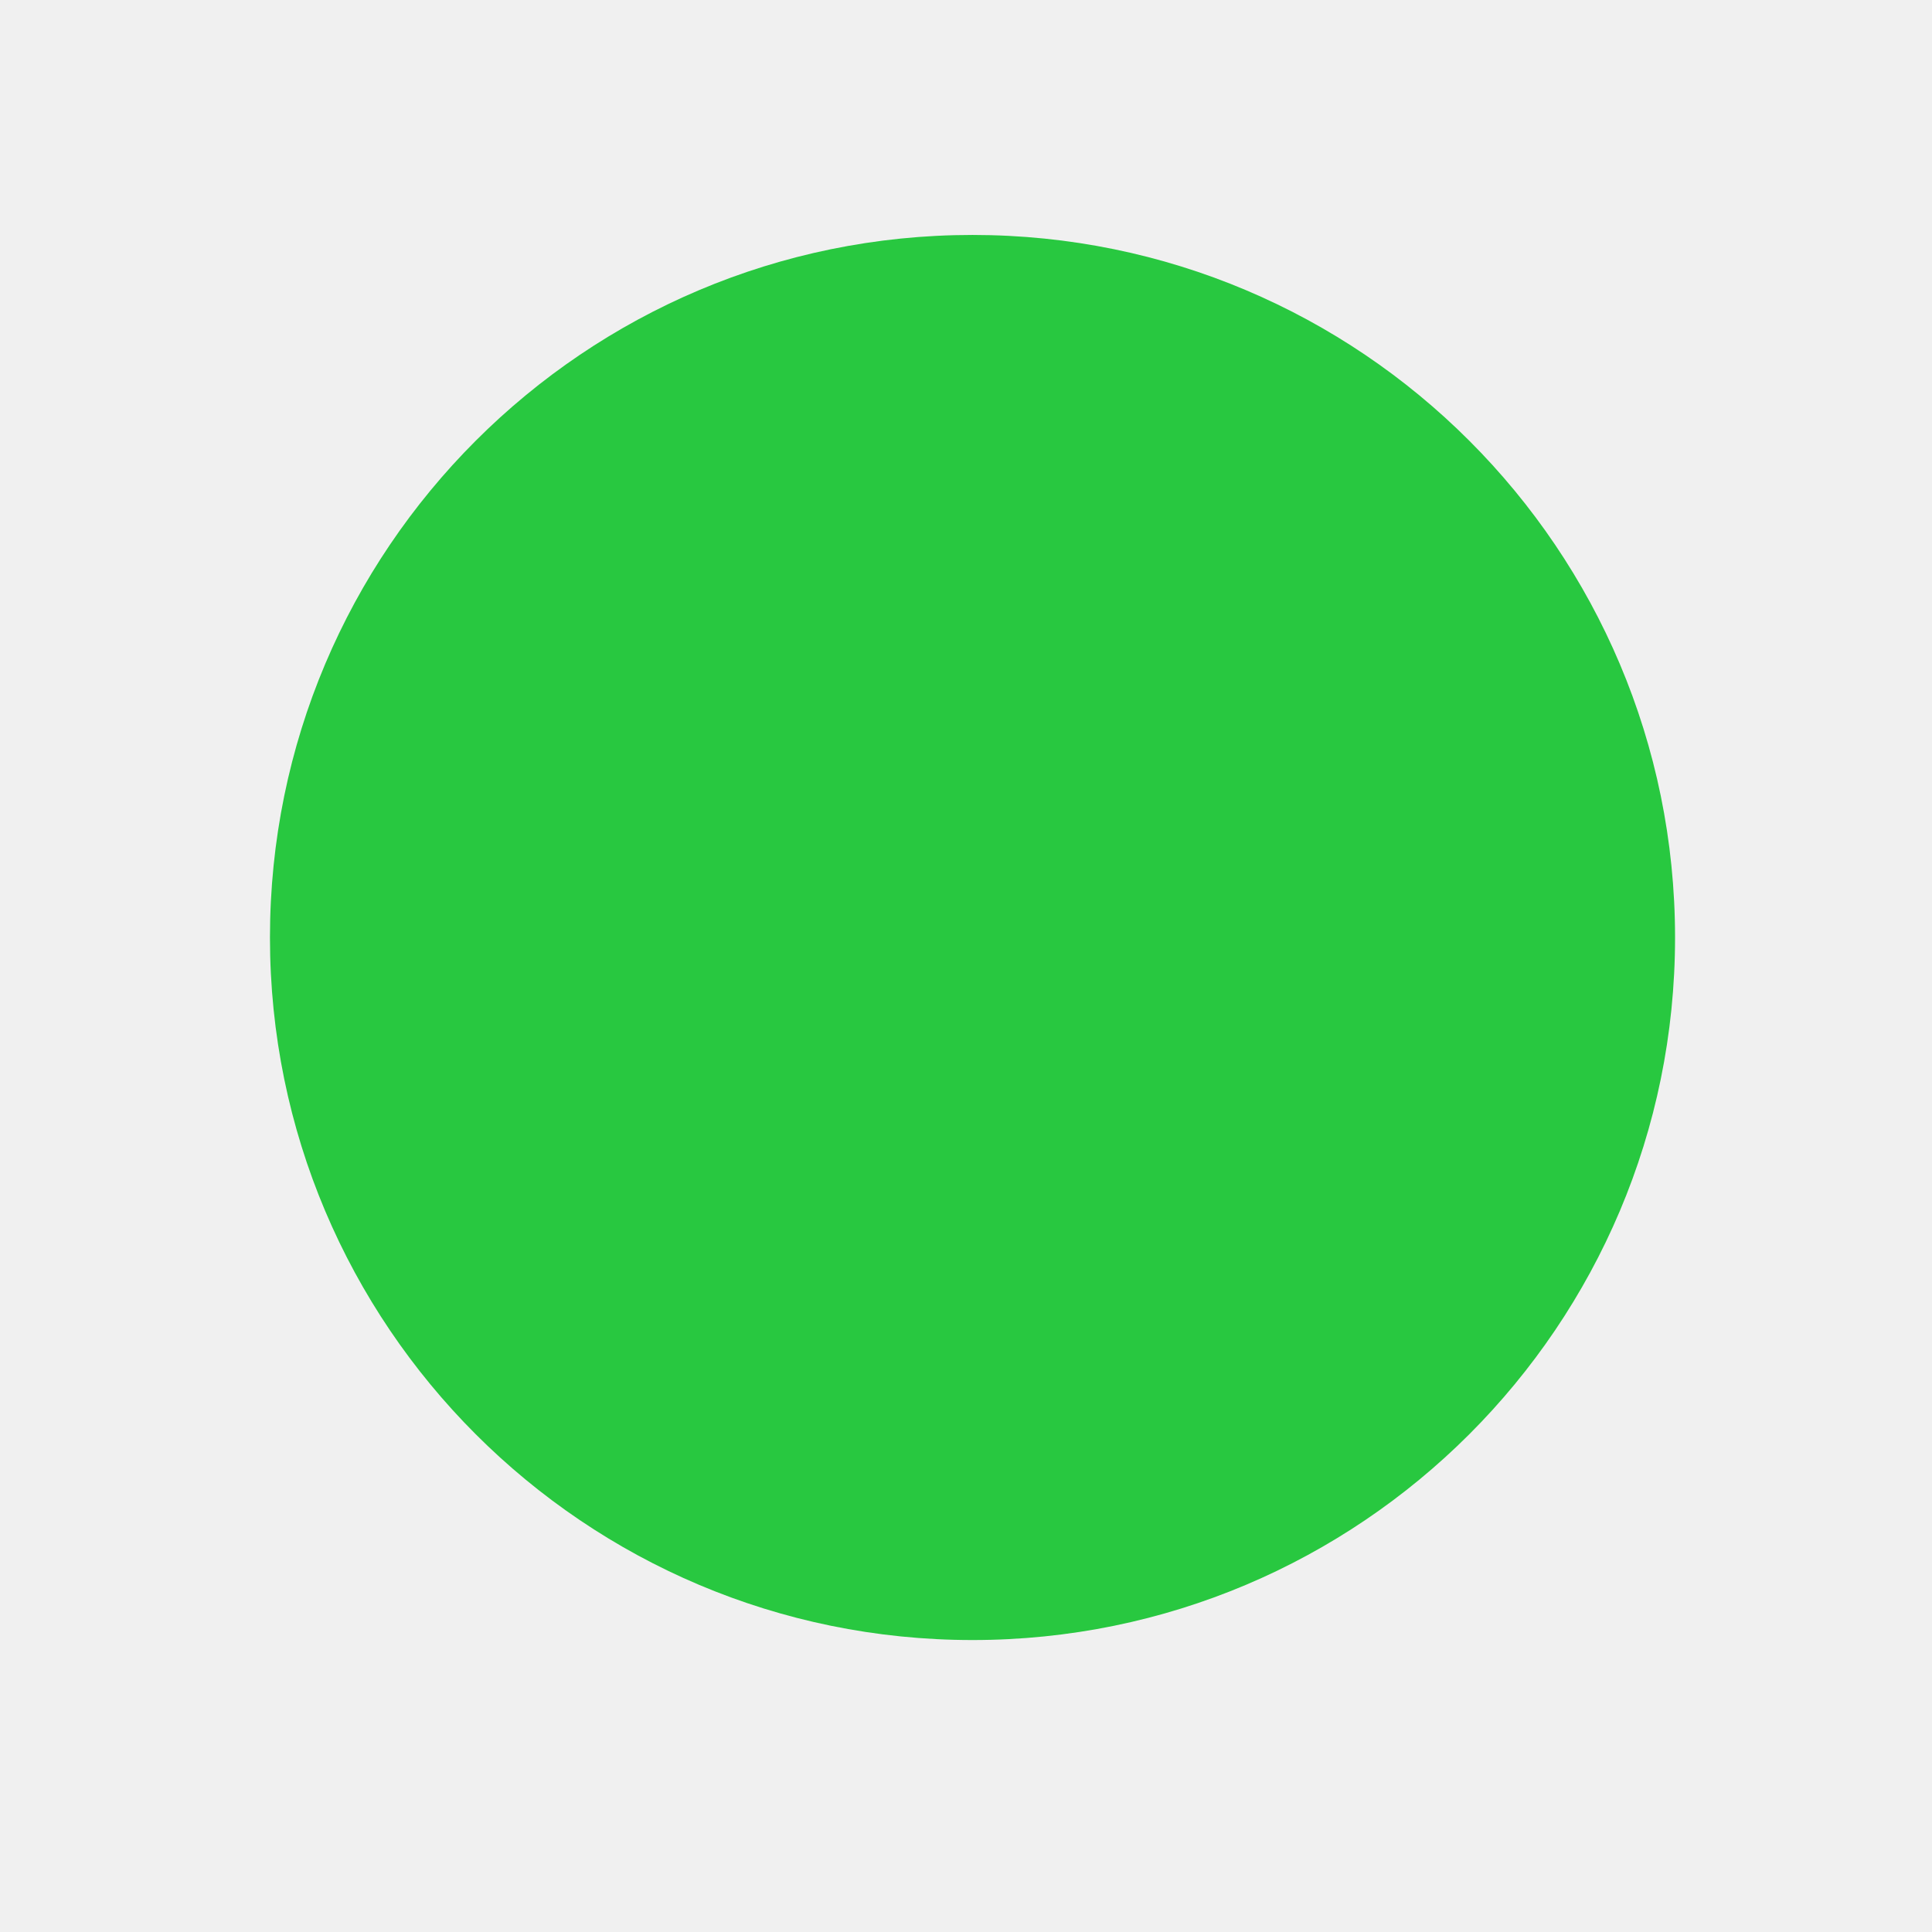
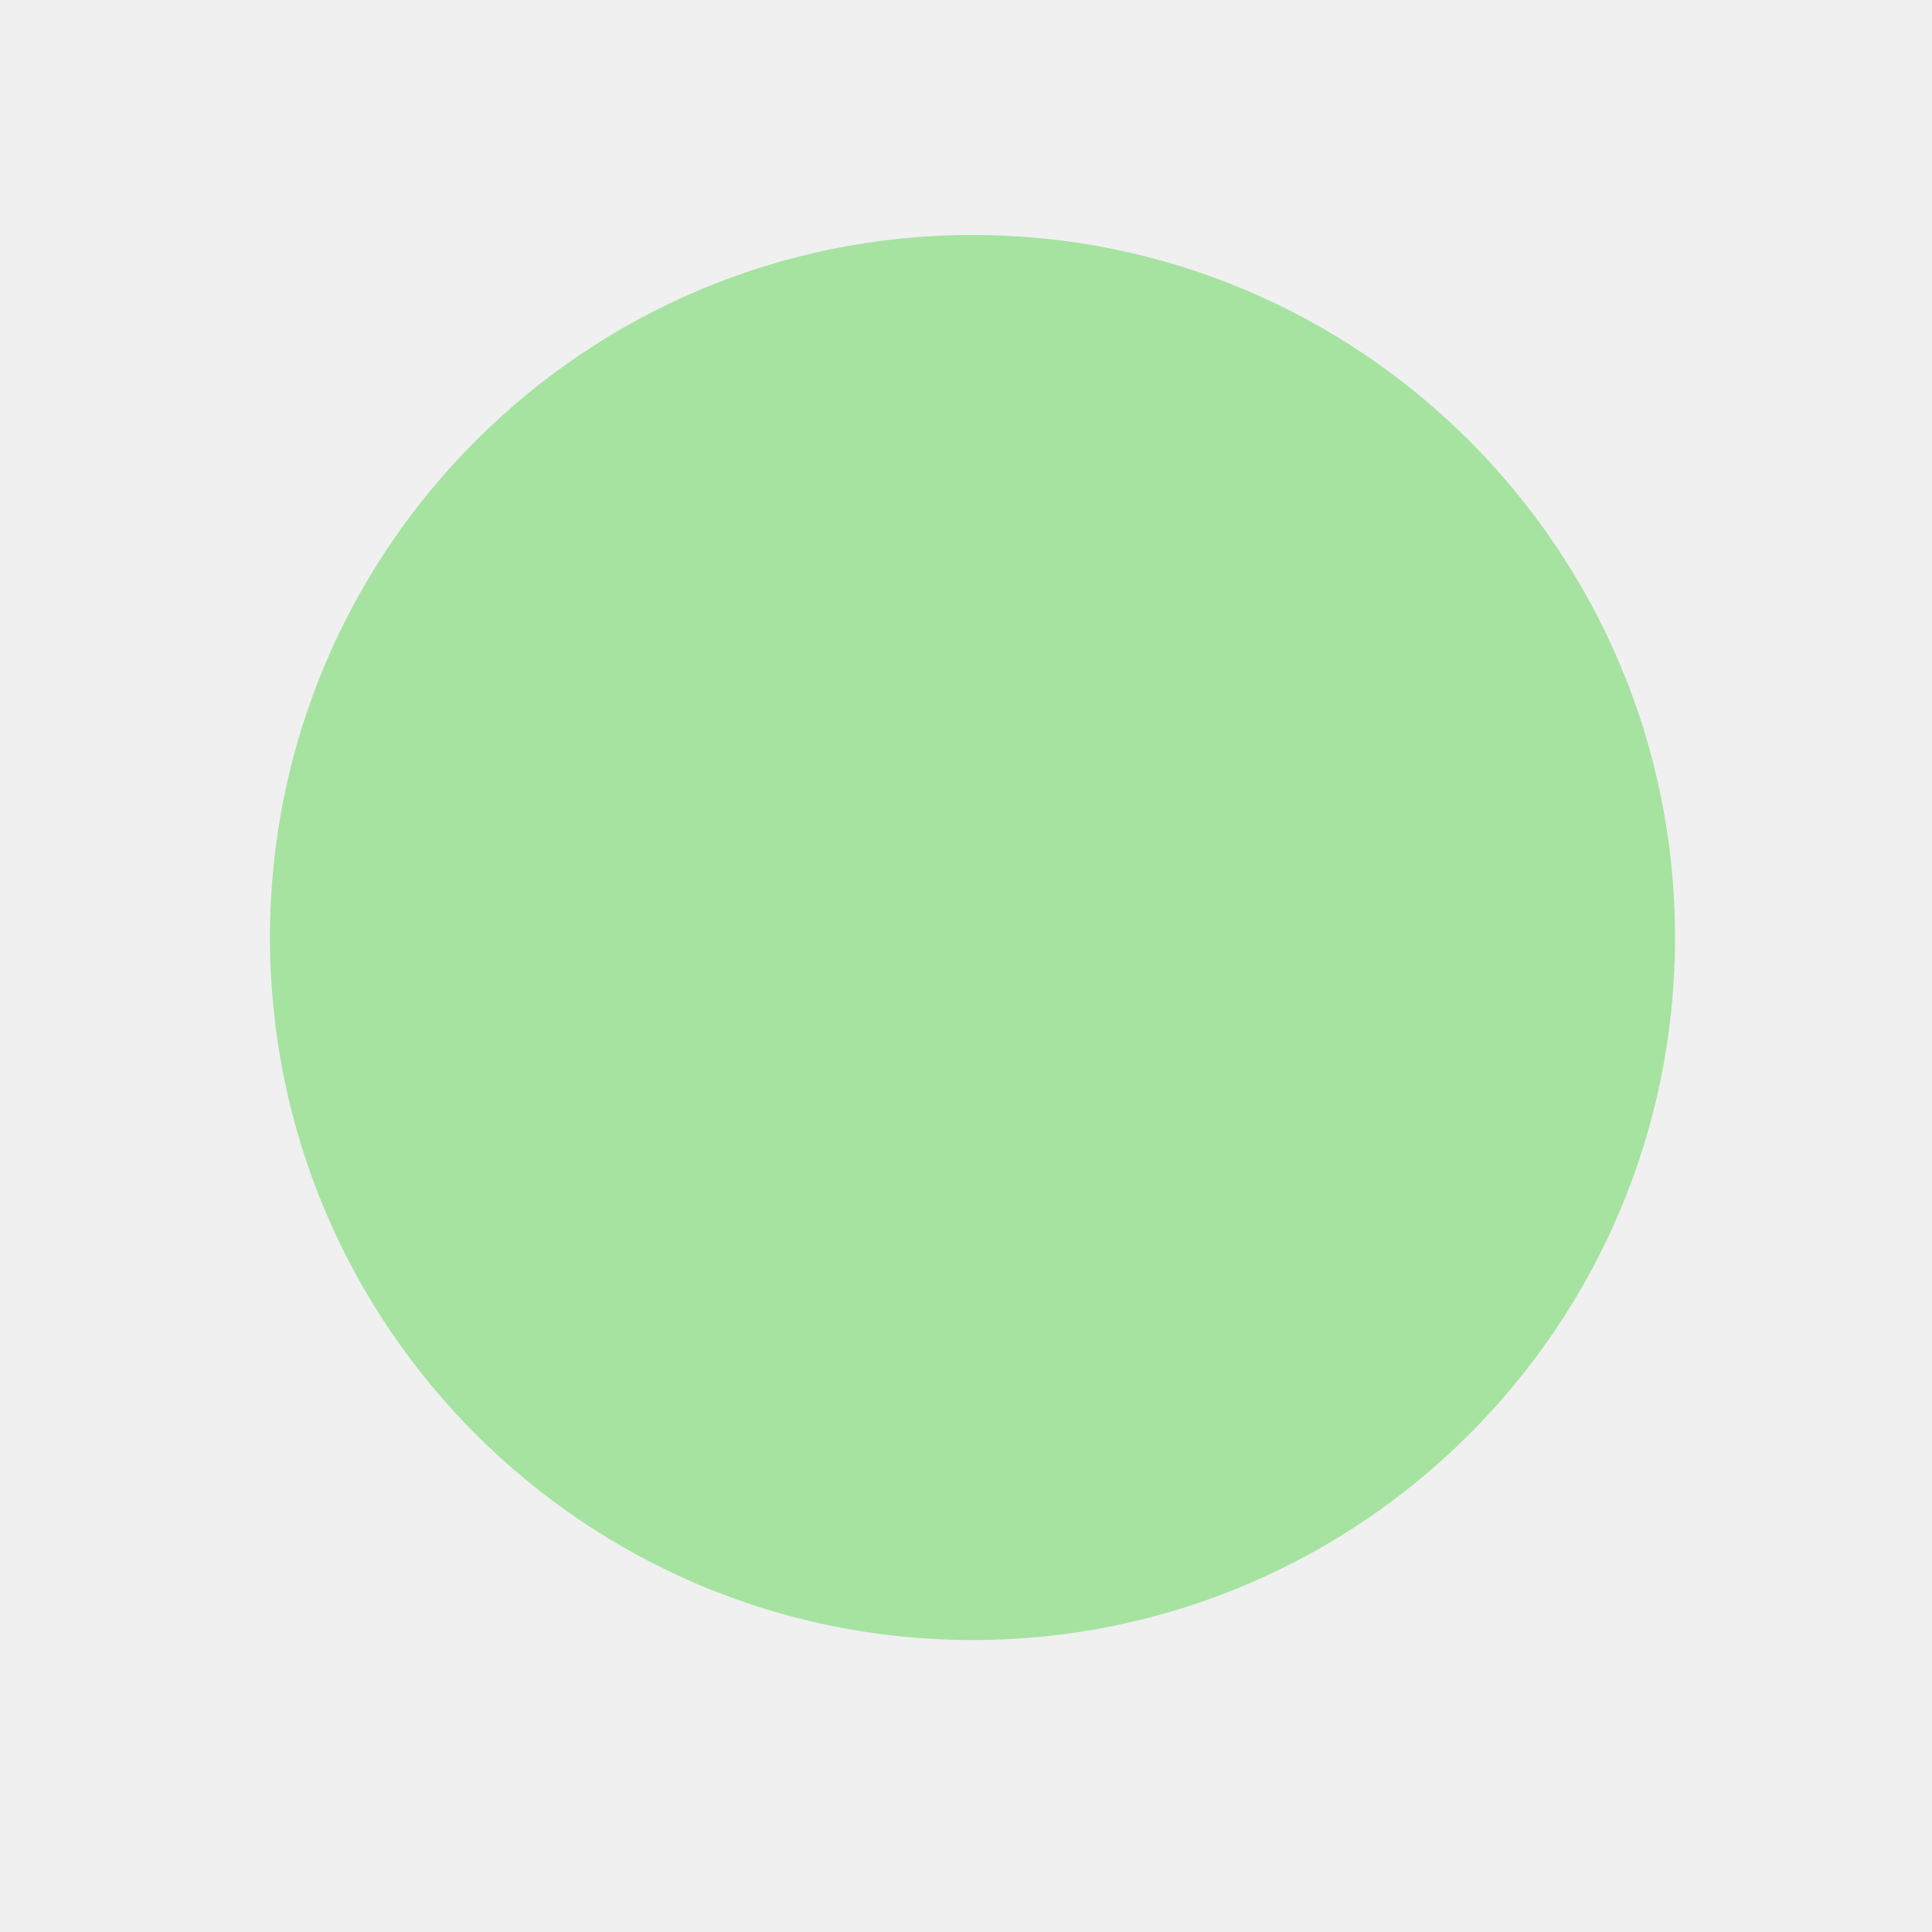
<svg xmlns="http://www.w3.org/2000/svg" xmlns:xlink="http://www.w3.org/1999/xlink" id="svg4306" width="22" height="22" version="1.1" style="enable-background:new">
  <defs id="defs22" />
  <use x="0" y="0" xlink:href="#g1000" id="use1002" transform="translate(28.47603)" width="100%" height="100%" />
  <g style="display:inline" id="active-center" transform="translate(-509.9259,188.3132)">
    <g id="g4891-6-6" style="display:inline;opacity:1" transform="translate(-781,-432.6378)">
-       <ellipse cy="255" cx="1302" style="display:inline;opacity:1;fill:#28c840;fill-opacity:1;stroke:none;stroke-width:0;stroke-linecap:butt;stroke-linejoin:miter;stroke-miterlimit:4;stroke-dasharray:none;stroke-dashoffset:0;stroke-opacity:1" id="path4068-7-5-9-6-7-2-4-9-7" rx="8" ry="8" />
+       <ellipse cy="255" cx="1302" style="display:inline;opacity:1;fill:#a6e3a1;fill-opacity:1;stroke:none;stroke-width:0;stroke-linecap:butt;stroke-linejoin:miter;stroke-miterlimit:4;stroke-dasharray:none;stroke-dashoffset:0;stroke-opacity:1" id="path4068-7-5-9-6-7-2-4-9-7" rx="8" ry="8" />
      <g id="g4806-9-7-5" transform="translate(1294,247)" style="fill:#c0e3ff;fill-opacity:1">
        <g transform="translate(-81.0002,-967)" style="display:inline;fill:#c0e3ff;fill-opacity:1" id="layer9-78-7-4-3" />
        <g transform="translate(-81.0002,-967)" id="layer10-3-3-5-5" style="fill:#c0e3ff;fill-opacity:1" />
        <g transform="translate(-81.0002,-967)" id="layer11-19-75-2-6" style="fill:#c0e3ff;fill-opacity:1" />
        <g transform="translate(-81.0002,-967)" id="layer13-4-9-5-2" style="fill:#c0e3ff;fill-opacity:1" />
        <g transform="translate(-81.0002,-967)" id="layer14-8-5-4-9" style="fill:#c0e3ff;fill-opacity:1" />
        <g transform="translate(-81.0002,-967)" style="display:inline;fill:#c0e3ff;fill-opacity:1" id="layer15-5-8-7-1" />
        <g transform="translate(-81.0002,-967)" style="display:inline;fill:#c0e3ff;fill-opacity:1" id="g71291-1-7-4-2" />
        <g transform="translate(-81.0002,-967)" style="display:inline;fill:#c0e3ff;fill-opacity:1" id="g4953-7-1-4-7" />
        <g transform="translate(-81.0002,-967)" style="display:inline;fill:#c0e3ff;fill-opacity:1" id="layer12-3-0-3-0" />
      </g>
    </g>
    <rect y="-185.638" x="513" height="16" width="16" id="rect17883-0-0-9" style="display:inline;opacity:1;fill:none;fill-opacity:1;stroke:none;stroke-width:1;stroke-linecap:butt;stroke-linejoin:miter;stroke-miterlimit:4;stroke-dasharray:none;stroke-dashoffset:0;stroke-opacity:0" />
  </g>
  <g transform="translate(-509.9259,232.3132)" id="hover-center" style="display:inline">
    <g transform="translate(-781,-432.6378)" style="display:inline;opacity:1" id="g6282-3">
-       <ellipse ry="8" rx="8" id="ellipse6256-6" style="display:inline;opacity:1;fill:#28c840;fill-opacity:1;stroke:none;stroke-width:0;stroke-linecap:butt;stroke-linejoin:miter;stroke-miterlimit:4;stroke-dasharray:none;stroke-dashoffset:0;stroke-opacity:1" cx="1302" cy="255" />
+       <ellipse ry="8" rx="8" id="ellipse6256-6" style="display:inline;opacity:1;fill:#a6e3a1;fill-opacity:1;stroke:none;stroke-width:0;stroke-linecap:butt;stroke-linejoin:miter;stroke-miterlimit:4;stroke-dasharray:none;stroke-dashoffset:0;stroke-opacity:1" cx="1302" cy="255" />
      <g style="fill:#c0e3ff;fill-opacity:1" transform="translate(1294,247)" id="g6280-0">
        <g id="g6260-6" style="display:inline;fill:#c0e3ff;fill-opacity:1" transform="translate(-81.0002,-967)" />
        <g style="fill:#c0e3ff;fill-opacity:1" id="g6262-2" transform="translate(-81.0002,-967)" />
        <g style="fill:#c0e3ff;fill-opacity:1" id="g6264-6" transform="translate(-81.0002,-967)" />
        <g style="fill:#c0e3ff;fill-opacity:1" id="g6266-1" transform="translate(-81.0002,-967)" />
        <g style="fill:#c0e3ff;fill-opacity:1" id="g6268-8" transform="translate(-81.0002,-967)" />
        <g id="g6270-7" style="display:inline;fill:#c0e3ff;fill-opacity:1" transform="translate(-81.0002,-967)" />
        <g id="g6272-9" style="display:inline;fill:#c0e3ff;fill-opacity:1" transform="translate(-81.0002,-967)" />
        <g id="g6274-2" style="display:inline;fill:#c0e3ff;fill-opacity:1" transform="translate(-81.0002,-967)" />
        <g id="g6278-0" style="display:inline;fill:#c0e3ff;fill-opacity:1" transform="translate(-81.0002,-967)">
          <path id="path6276-2" style="opacity:0.75;fill:#ffffff;fill-opacity:1;fill-rule:evenodd;stroke:none" d="m 87.8,972 h 3.382 c 0.45,0 0.816,0.368 0.819,0.819 v 3.382 z m 2.407,6.007 H 86.812 c -0.45,0 -0.819,-0.368 -0.819,-0.819 v -3.395 l 4.214,4.214" />
        </g>
      </g>
    </g>
    <rect style="display:inline;opacity:1;fill:none;fill-opacity:1;stroke:none;stroke-width:1;stroke-linecap:butt;stroke-linejoin:miter;stroke-miterlimit:4;stroke-dasharray:none;stroke-dashoffset:0;stroke-opacity:0" id="rect6284-3" width="16" height="16" x="513" y="-185.638" />
  </g>
  <g style="display:inline" id="pressed-center" transform="translate(-509.9259,256.3132)">
    <g id="g6378-7" style="display:inline;opacity:1" transform="translate(-781,-432.6378)">
-       <ellipse cy="255" cx="1302" style="display:inline;opacity:1;fill:#28c840;fill-opacity:1;stroke:none;stroke-width:0;stroke-linecap:butt;stroke-linejoin:miter;stroke-miterlimit:4;stroke-dasharray:none;stroke-dashoffset:0;stroke-opacity:1" id="ellipse6352-5" rx="8" ry="8" />
+       <ellipse cy="255" cx="1302" style="display:inline;opacity:1;fill:#a6e3a1;fill-opacity:1;stroke:none;stroke-width:0;stroke-linecap:butt;stroke-linejoin:miter;stroke-miterlimit:4;stroke-dasharray:none;stroke-dashoffset:0;stroke-opacity:1" id="ellipse6352-5" rx="8" ry="8" />
      <g id="g6376-9" transform="translate(1294,247)" style="fill:#c0e3ff;fill-opacity:1">
        <g transform="translate(-81.0002,-967)" style="display:inline;fill:#c0e3ff;fill-opacity:1" id="g6356-2" />
        <g transform="translate(-81.0002,-967)" id="g6358-2" style="fill:#c0e3ff;fill-opacity:1" />
        <g transform="translate(-81.0002,-967)" id="g6360-8" style="fill:#c0e3ff;fill-opacity:1" />
        <g transform="translate(-81.0002,-967)" id="g6362-9" style="fill:#c0e3ff;fill-opacity:1" />
        <g transform="translate(-81.0002,-967)" id="g6364-7" style="fill:#c0e3ff;fill-opacity:1" />
        <g transform="translate(-81.0002,-967)" style="display:inline;fill:#c0e3ff;fill-opacity:1" id="g6366-3" />
        <g transform="translate(-81.0002,-967)" style="display:inline;fill:#c0e3ff;fill-opacity:1" id="g6368-6" />
        <g transform="translate(-81.0002,-967)" style="display:inline;fill:#c0e3ff;fill-opacity:1" id="g6370-1" />
        <g transform="translate(-81.0002,-967)" style="display:inline;fill:#c0e3ff;fill-opacity:1" id="g6374-2">
          <path d="m 87.8,972 h 3.382 c 0.45,0 0.816,0.368 0.819,0.819 v 3.382 z m 2.407,6.007 H 86.812 c -0.45,0 -0.819,-0.368 -0.819,-0.819 v -3.395 l 4.214,4.214" style="opacity:1;fill:#ffffff;fill-opacity:1;fill-rule:evenodd;stroke:none" id="path6372-9" />
        </g>
      </g>
    </g>
    <rect y="-185.638" x="513" height="16" width="16" id="rect6380-3" style="display:inline;opacity:1;fill:none;fill-opacity:1;stroke:none;stroke-width:1;stroke-linecap:butt;stroke-linejoin:miter;stroke-miterlimit:4;stroke-dasharray:none;stroke-dashoffset:0;stroke-opacity:0" />
  </g>
  <g transform="translate(-509.926,209.3132)" id="inactive-center" style="display:inline">
    <g transform="translate(-781,-432.6378)" style="display:inline;opacity:1" id="g6472-9">
-       <ellipse ry="8" rx="8" id="ellipse6448-4" style="display:inline;opacity:0.5;fill:#888888;fill-opacity:1;stroke:none;stroke-width:0;stroke-linecap:butt;stroke-linejoin:miter;stroke-miterlimit:4;stroke-dasharray:none;stroke-dashoffset:0;stroke-opacity:1" cx="1302" cy="255" />
+       <ellipse ry="8" rx="8" id="ellipse6448-4" style="display:inline;opacity:0.5;fill:#6c7086;fill-opacity:1;stroke:none;stroke-width:0;stroke-linecap:butt;stroke-linejoin:miter;stroke-miterlimit:4;stroke-dasharray:none;stroke-dashoffset:0;stroke-opacity:1" cx="1302" cy="255" />
      <g style="fill:#c0e3ff;fill-opacity:1" transform="translate(1294,247)" id="g6470-7">
        <g id="g6452-8" style="display:inline;fill:#c0e3ff;fill-opacity:1" transform="translate(-81.0002,-967)" />
        <g style="fill:#c0e3ff;fill-opacity:1" id="g6454-4" transform="translate(-81.0002,-967)" />
        <g style="fill:#c0e3ff;fill-opacity:1" id="g6456-5" transform="translate(-81.0002,-967)" />
        <g style="fill:#c0e3ff;fill-opacity:1" id="g6458-0" transform="translate(-81.0002,-967)" />
        <g style="fill:#c0e3ff;fill-opacity:1" id="g6460-3" transform="translate(-81.0002,-967)" />
        <g id="g6462-6" style="display:inline;fill:#c0e3ff;fill-opacity:1" transform="translate(-81.0002,-967)" />
        <g id="g6464-1" style="display:inline;fill:#c0e3ff;fill-opacity:1" transform="translate(-81.0002,-967)" />
        <g id="g6466-0" style="display:inline;fill:#c0e3ff;fill-opacity:1" transform="translate(-81.0002,-967)" />
        <g id="g6468-6" style="display:inline;fill:#c0e3ff;fill-opacity:1" transform="translate(-81.0002,-967)" />
      </g>
    </g>
    <rect style="display:inline;opacity:1;fill:none;fill-opacity:1;stroke:none;stroke-width:1;stroke-linecap:butt;stroke-linejoin:miter;stroke-miterlimit:4;stroke-dasharray:none;stroke-dashoffset:0;stroke-opacity:0" id="rect6474-3" width="16" height="16" x="513" y="-185.638" />
  </g>
  <g style="display:inline" id="deactivated-center" transform="translate(-534.1833,209.3132)">
    <g id="g1055" style="display:inline;opacity:1" transform="translate(-781,-432.6378)">
-       <ellipse cy="255" cx="1302" style="display:inline;opacity:0.5;fill:#888888;fill-opacity:1;stroke:none;stroke-width:0;stroke-linecap:butt;stroke-linejoin:miter;stroke-miterlimit:4;stroke-dasharray:none;stroke-dashoffset:0;stroke-opacity:1" id="ellipse1033" rx="8" ry="8" />
+       <ellipse cy="255" cx="1302" style="display:inline;opacity:0.5;fill:#6c7086;fill-opacity:1;stroke:none;stroke-width:0;stroke-linecap:butt;stroke-linejoin:miter;stroke-miterlimit:4;stroke-dasharray:none;stroke-dashoffset:0;stroke-opacity:1" id="ellipse1033" rx="8" ry="8" />
      <g id="g1053" transform="translate(1294,247)" style="fill:#c0e3ff;fill-opacity:1">
        <g transform="translate(-81.0002,-967)" style="display:inline;fill:#c0e3ff;fill-opacity:1" id="g1035" />
        <g transform="translate(-81.0002,-967)" id="g1037" style="fill:#c0e3ff;fill-opacity:1" />
        <g transform="translate(-81.0002,-967)" id="g1039" style="fill:#c0e3ff;fill-opacity:1" />
        <g transform="translate(-81.0002,-967)" id="g1041" style="fill:#c0e3ff;fill-opacity:1" />
        <g transform="translate(-81.0002,-967)" id="g1043" style="fill:#c0e3ff;fill-opacity:1" />
        <g transform="translate(-81.0002,-967)" style="display:inline;fill:#c0e3ff;fill-opacity:1" id="g1045" />
        <g transform="translate(-81.0002,-967)" style="display:inline;fill:#c0e3ff;fill-opacity:1" id="g1047" />
        <g transform="translate(-81.0002,-967)" style="display:inline;fill:#c0e3ff;fill-opacity:1" id="g1049" />
        <g transform="translate(-81.0002,-967)" style="display:inline;fill:#c0e3ff;fill-opacity:1" id="g1051" />
      </g>
    </g>
    <rect y="-185.638" x="513" height="16" width="16" id="rect1057" style="display:inline;opacity:1;fill:none;fill-opacity:1;stroke:none;stroke-width:1;stroke-linecap:butt;stroke-linejoin:miter;stroke-miterlimit:4;stroke-dasharray:none;stroke-dashoffset:0;stroke-opacity:0" />
  </g>
</svg>
